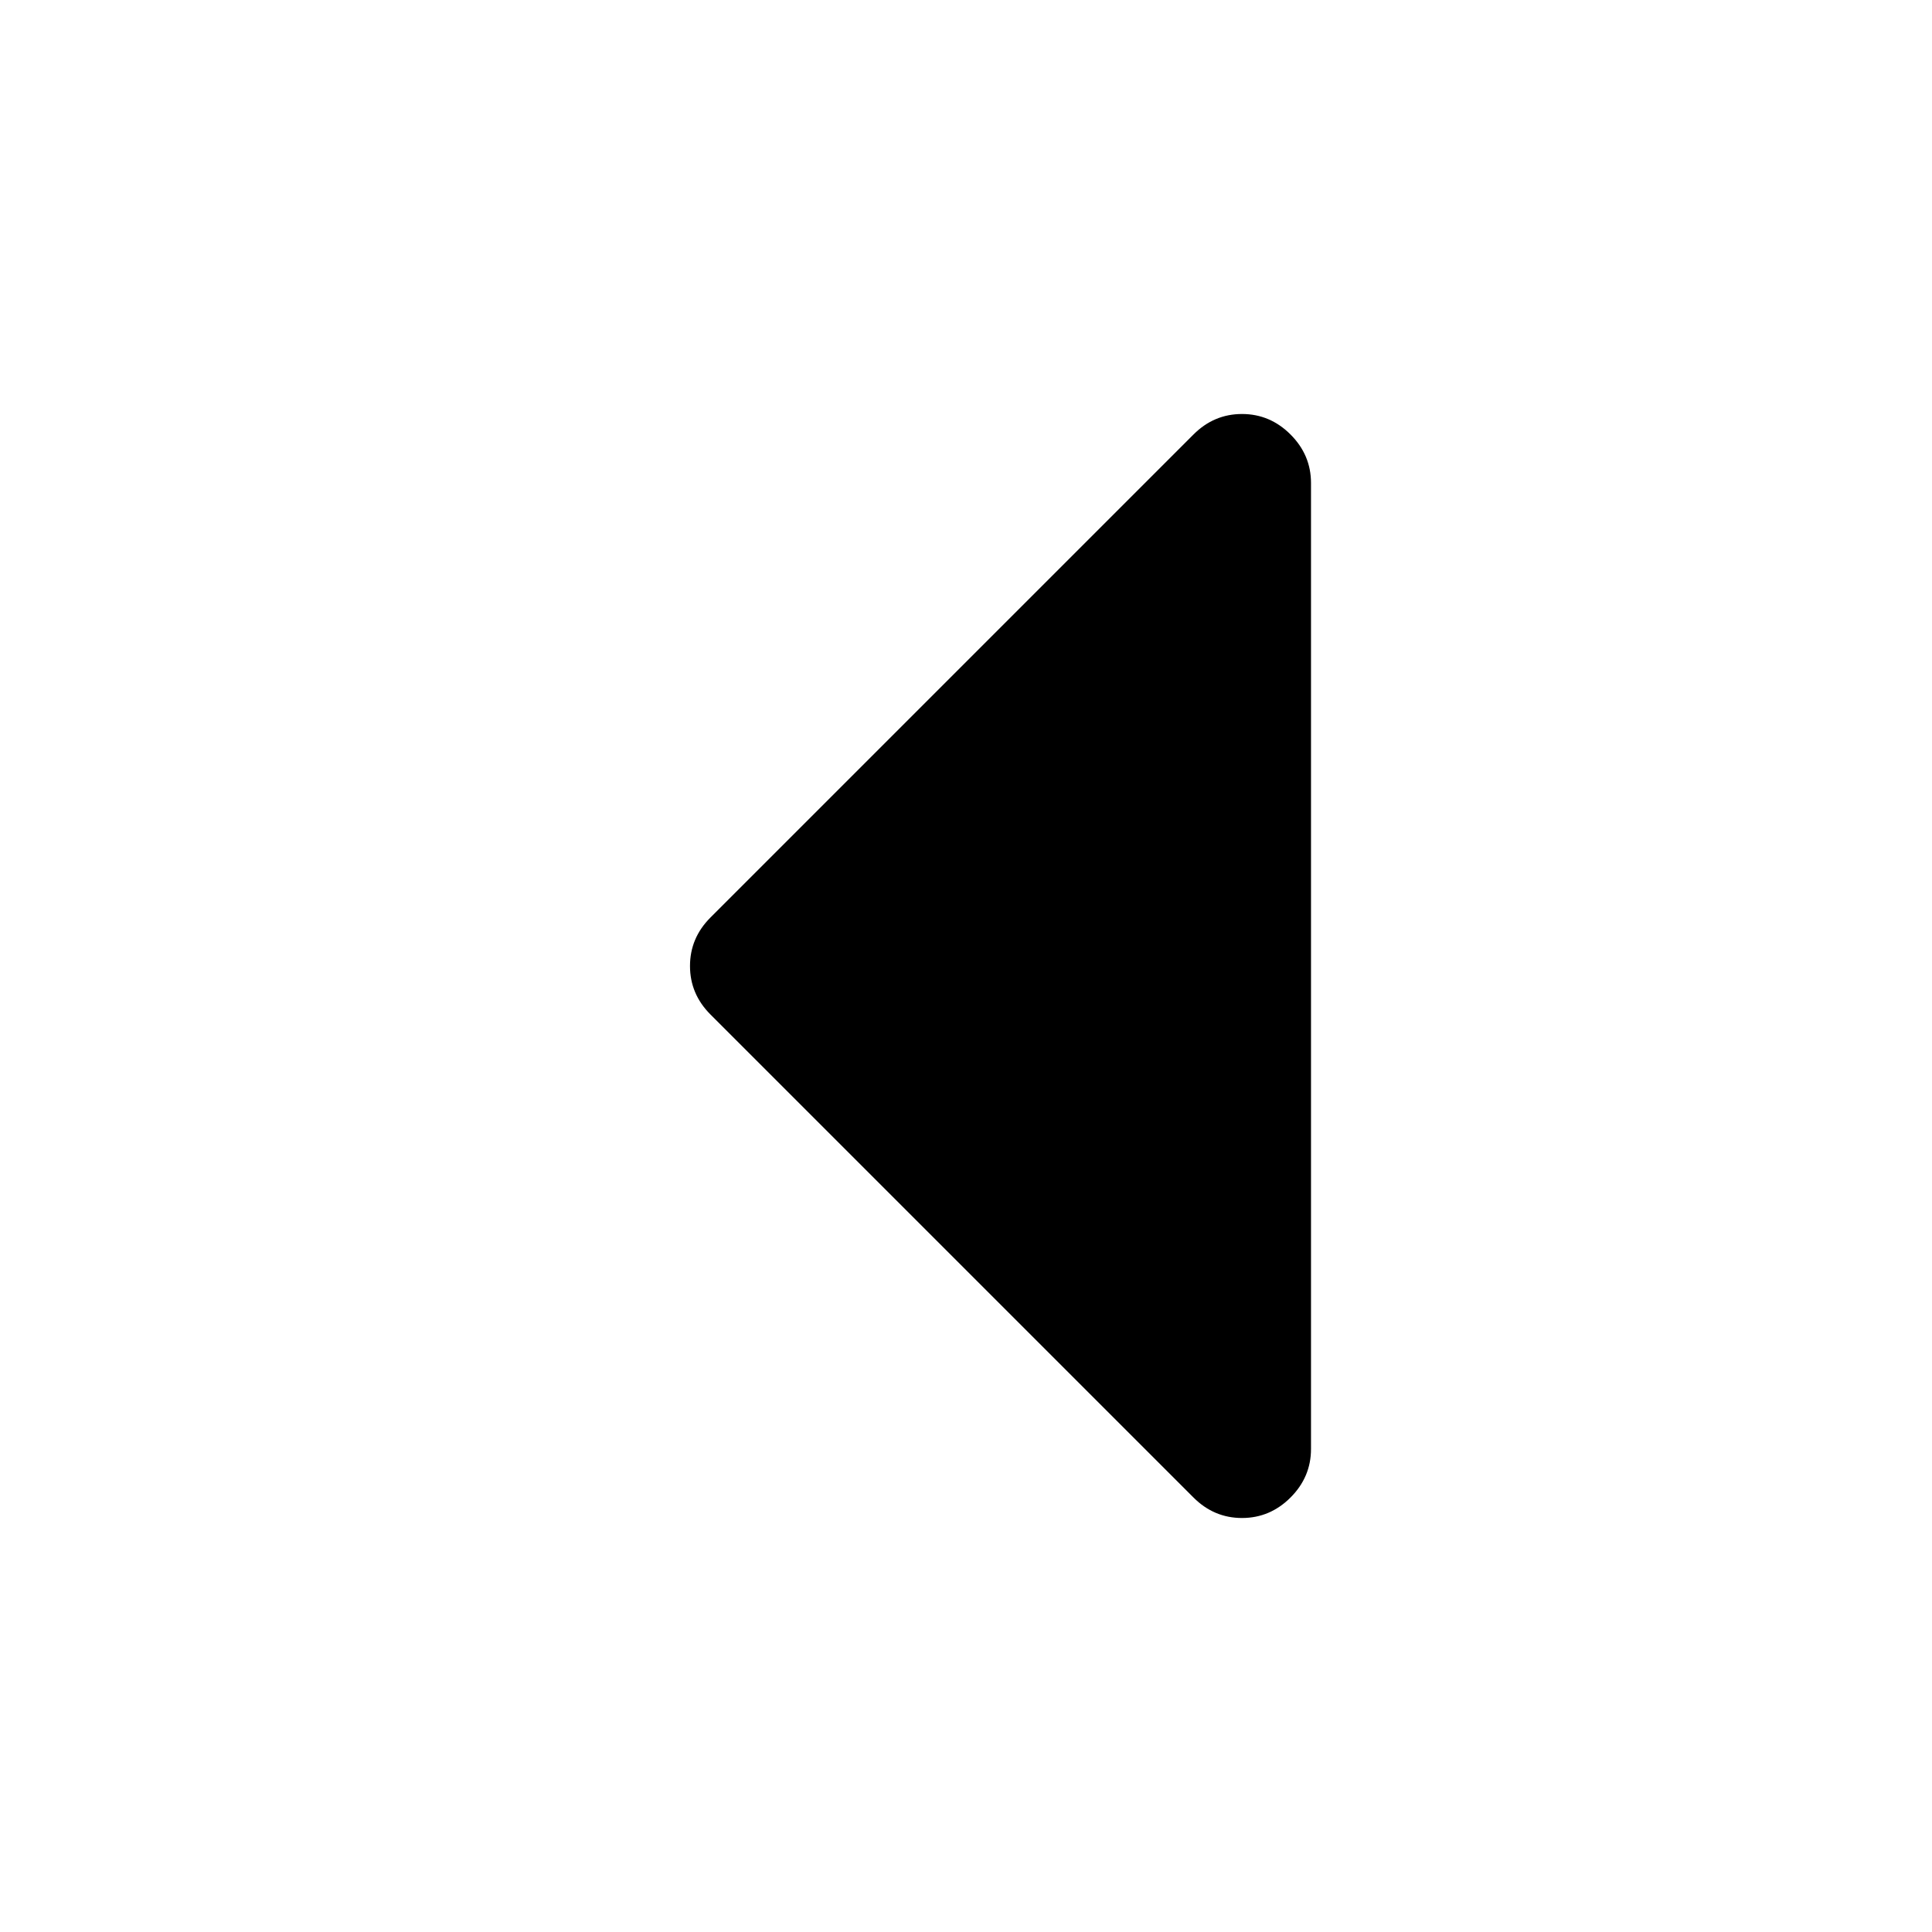
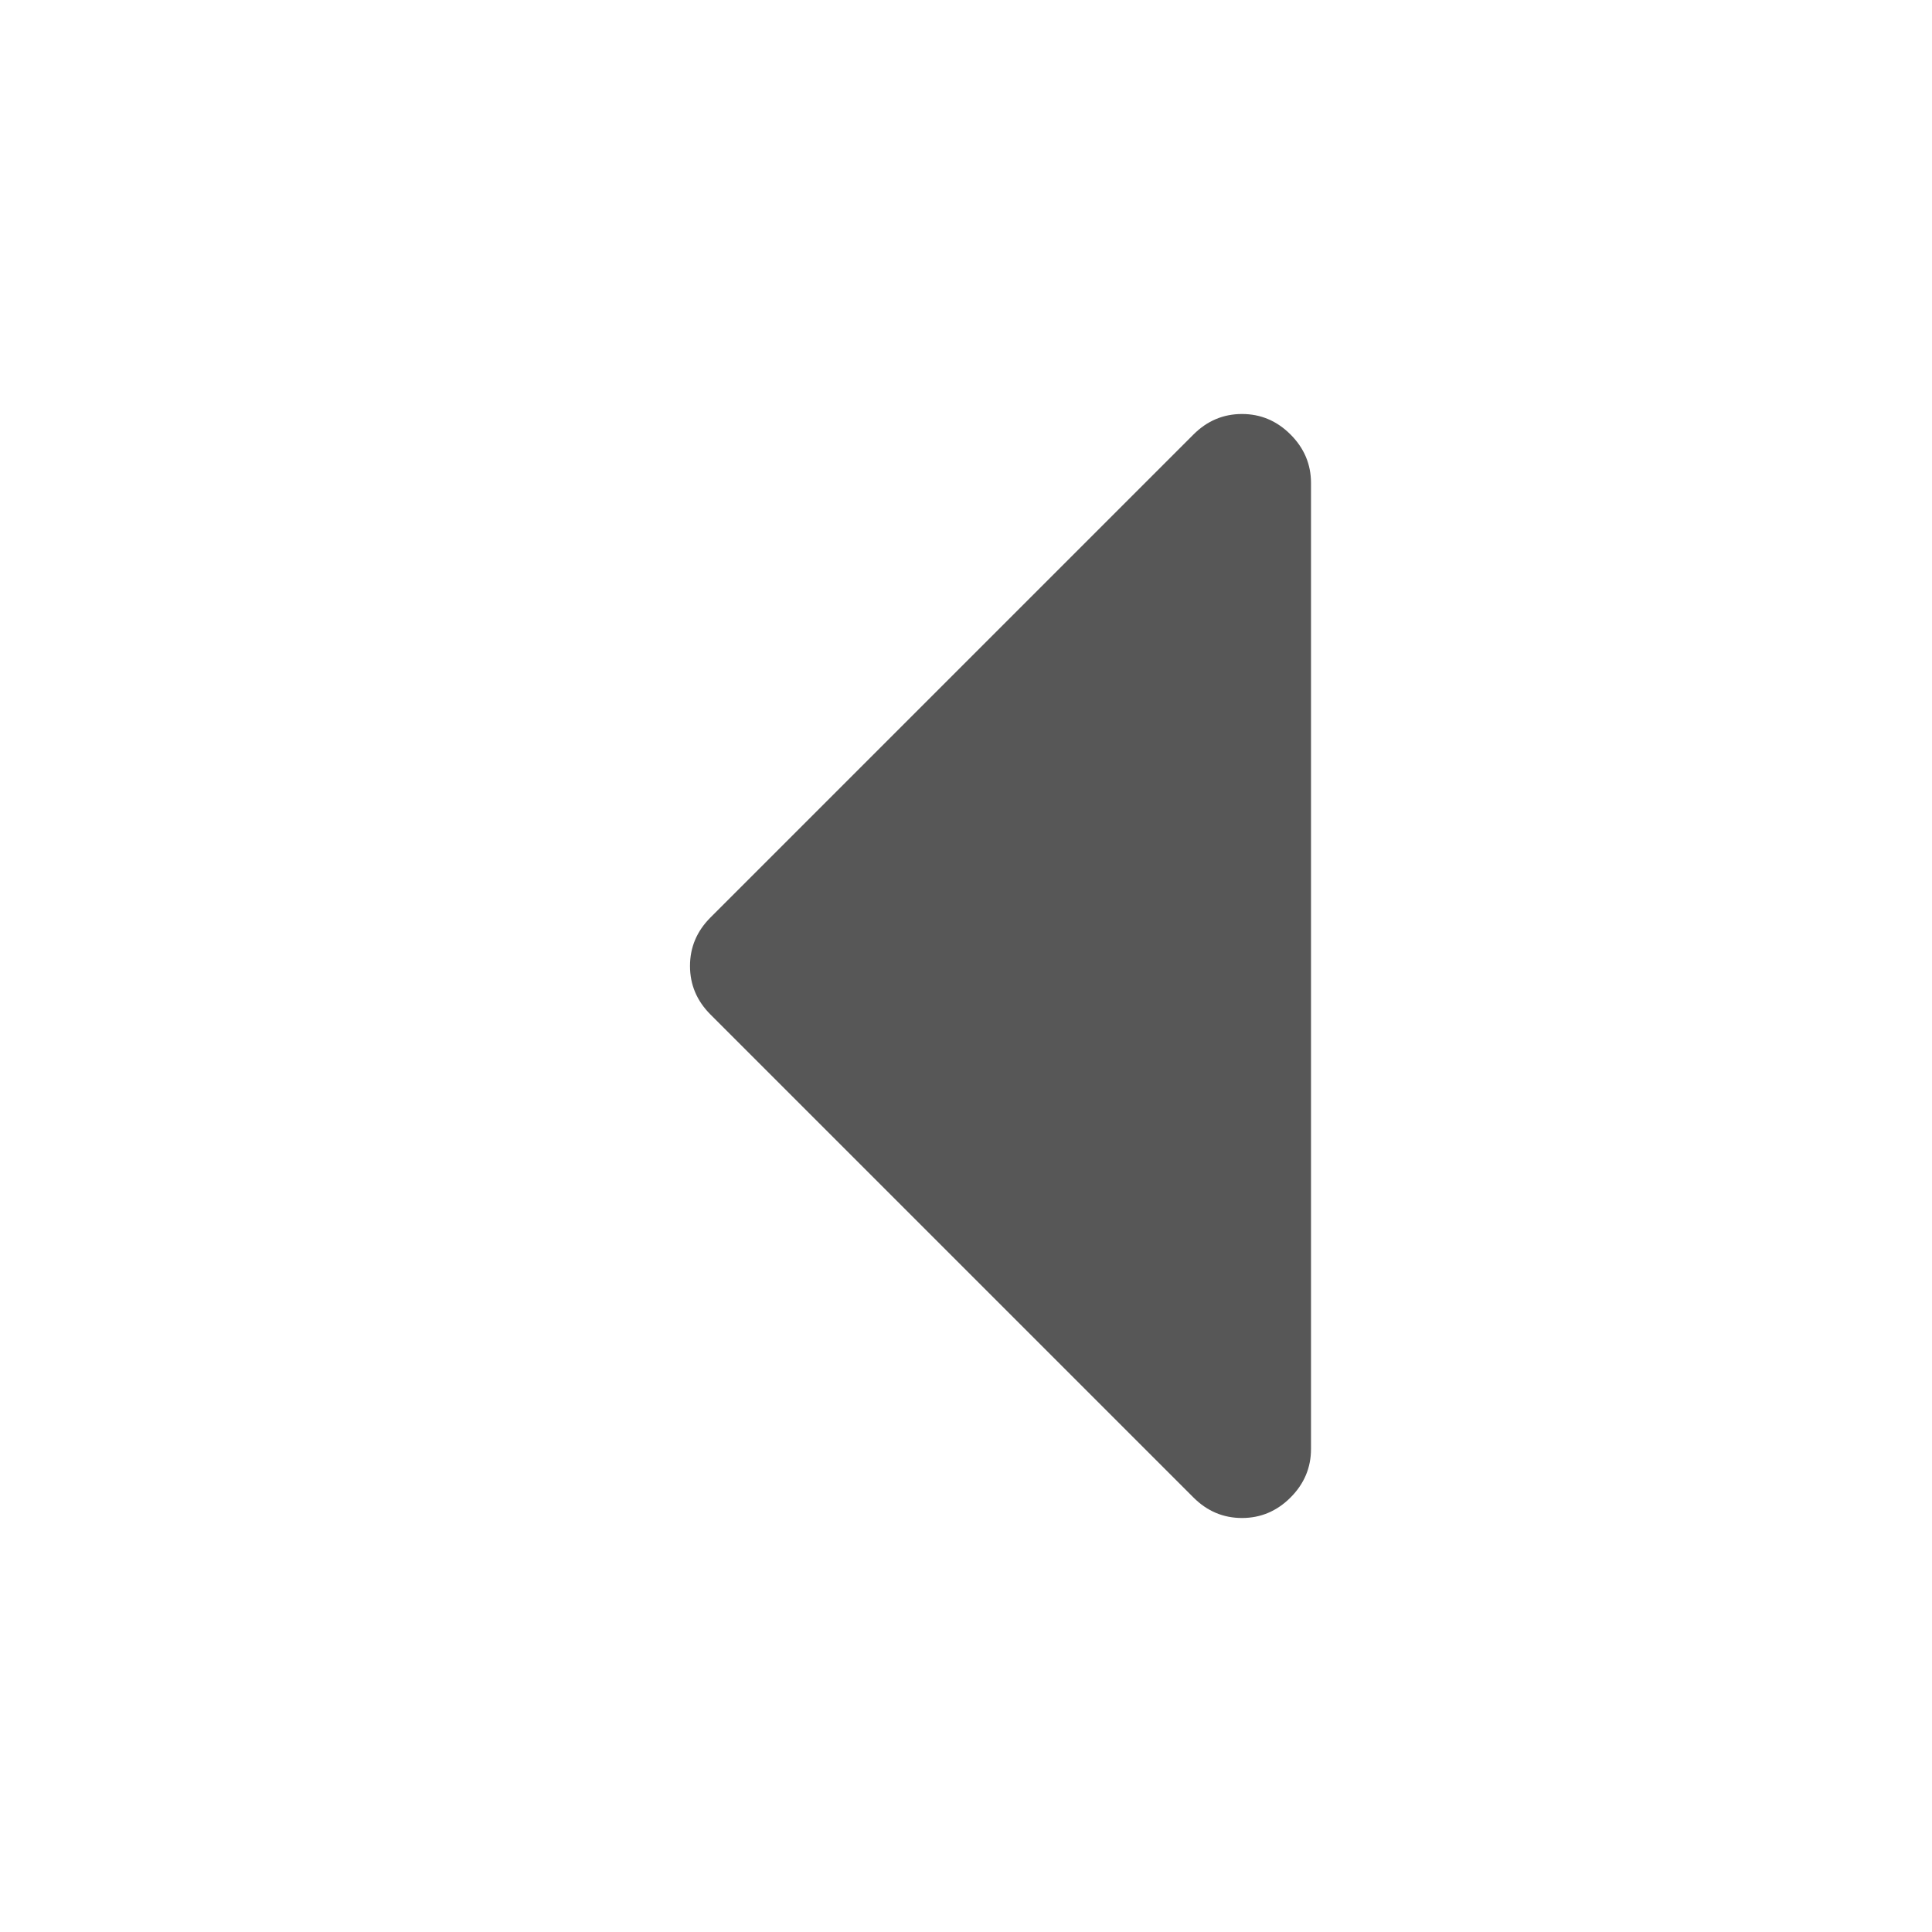
- <svg xmlns="http://www.w3.org/2000/svg" width="1792" height="1792" viewBox="0 0 1792 1792">
+ <svg xmlns="http://www.w3.org/2000/svg" fill="#575757" width="1792" height="1792" viewBox="0 0 1792 1792">
  <path d="M1216 448v896q0 26-19 45t-45 19-45-19l-448-448q-19-19-19-45t19-45l448-448q19-19 45-19t45 19 19 45z" />
</svg>
